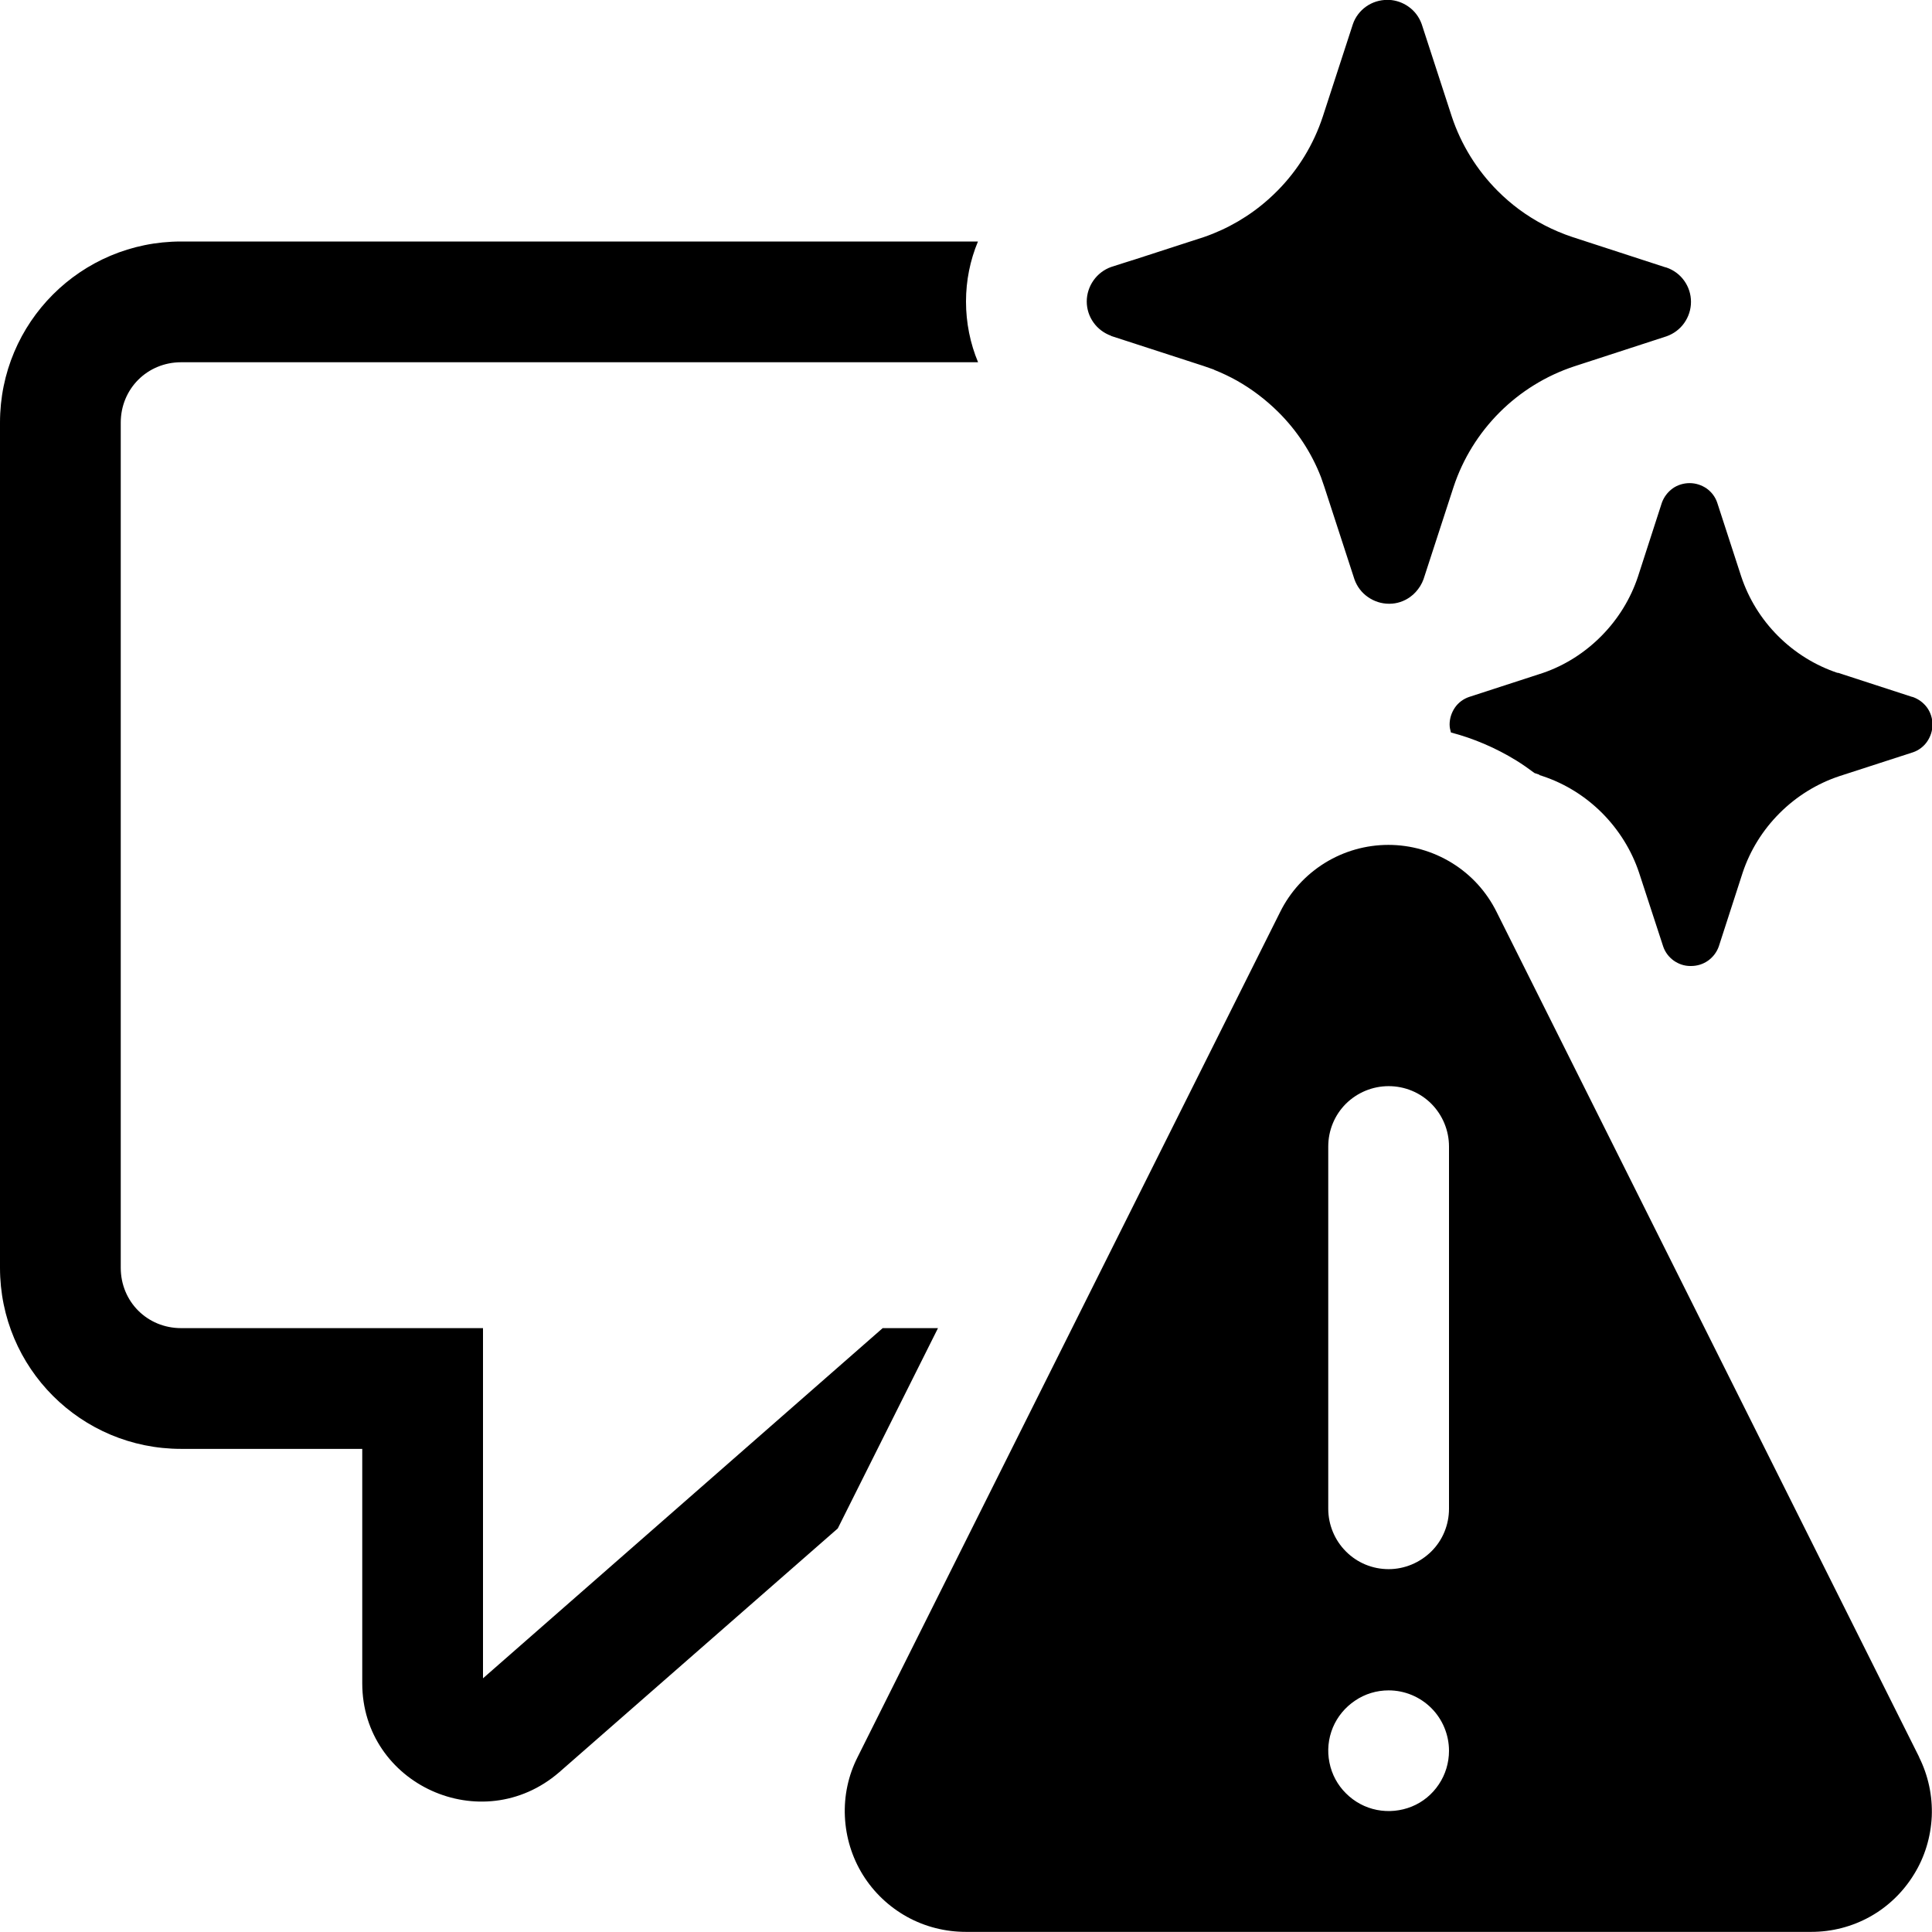
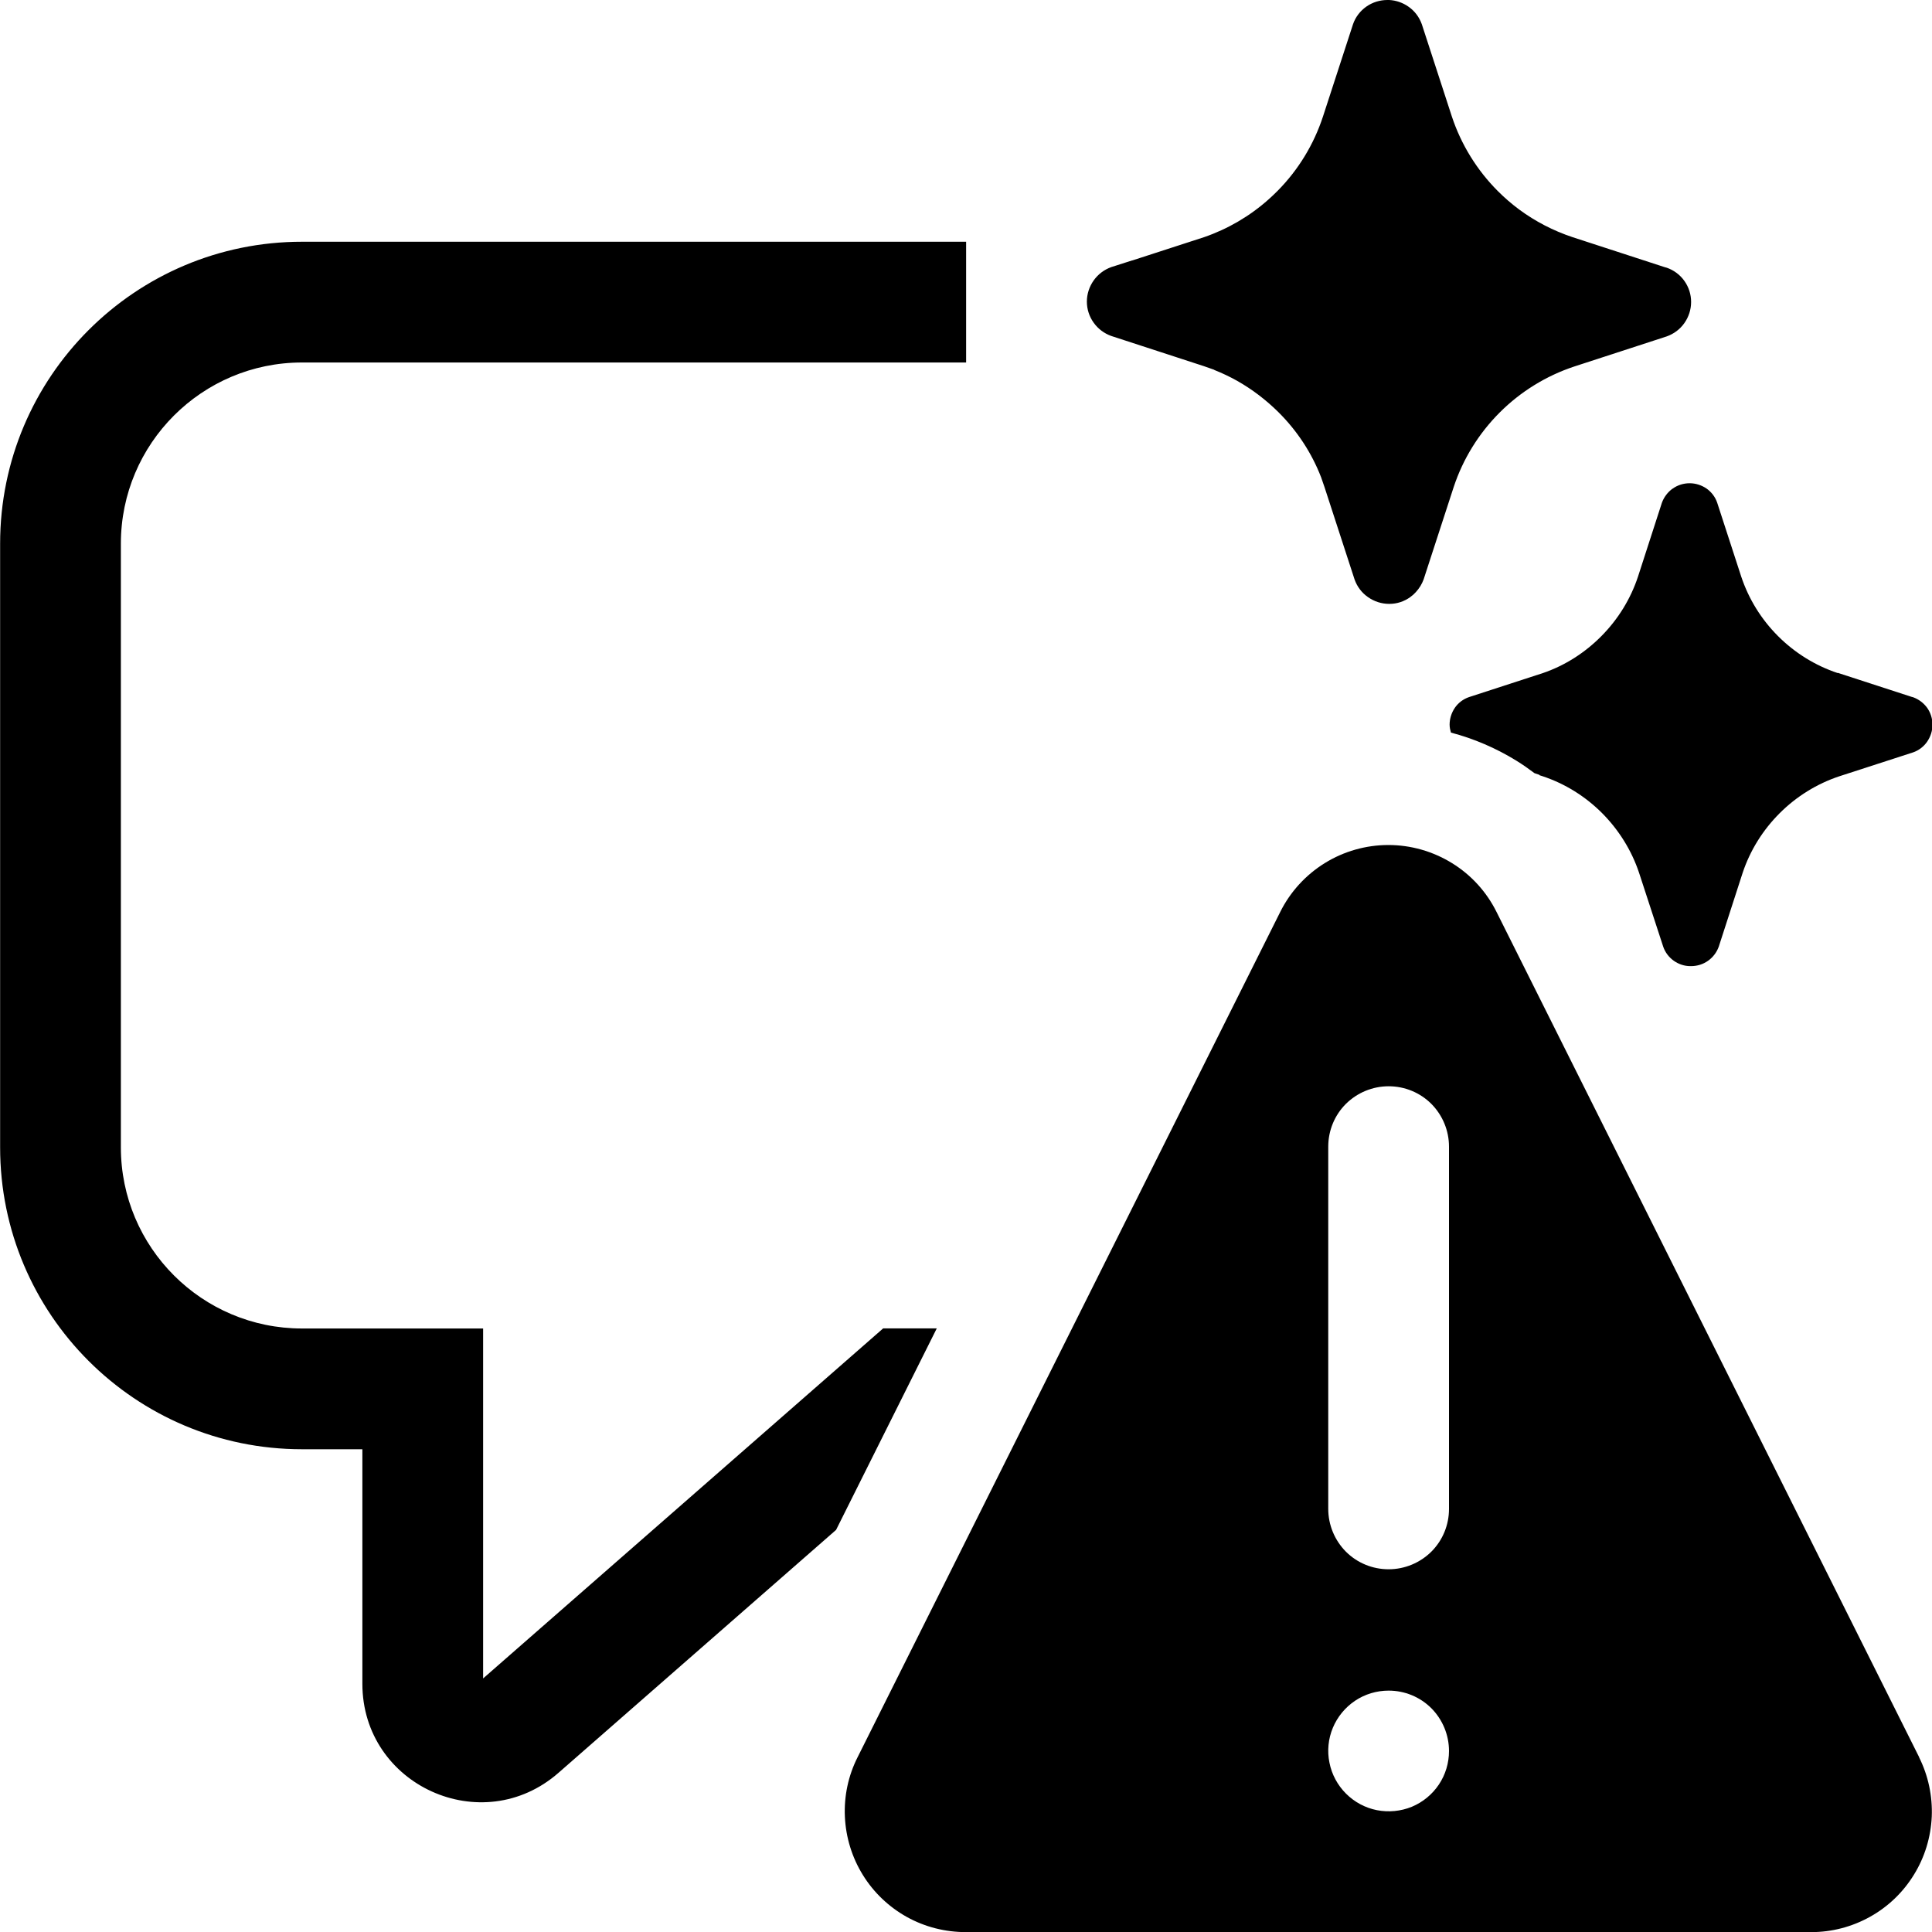
<svg xmlns="http://www.w3.org/2000/svg" width="16" height="16" viewBox="0 0 16 16" fill="currentColor">
-   <path fill-rule="evenodd" clip-rule="evenodd" d="M7.768 10.999L6.938 12.658L4.63 14.678C3.99 15.229 3 14.778 3 13.94V11.999H1.5C0.67 11.999 0 11.329 0 10.499V3.5C0 2.67 0.67 2 1.5 2H8.099C8.034 2.156 8 2.324 8 2.497C8 2.673 8.035 2.845 8.1 3H1.5C1.22 3 1 3.22 1 3.5V10.499C1 10.78 1.22 10.999 1.5 10.999H4V13.899L7.31 10.999H7.768ZM13.851 4.046C13.811 4.075 13.78 4.116 13.763 4.163L13.565 4.775C13.504 4.959 13.401 5.126 13.264 5.265C13.128 5.403 12.962 5.51 12.778 5.573L12.166 5.772C12.119 5.788 12.077 5.819 12.049 5.86C12.021 5.901 12.005 5.95 12.005 6C12.005 6.023 12.01 6.045 12.016 6.066C12.206 6.116 12.388 6.194 12.557 6.298C12.609 6.33 12.66 6.366 12.708 6.402L12.749 6.416V6.419L12.774 6.427C12.961 6.489 13.129 6.594 13.268 6.733C13.406 6.872 13.512 7.041 13.574 7.227L13.774 7.839C13.79 7.886 13.821 7.927 13.862 7.956C13.902 7.984 13.949 8 13.998 8H14.005C14.055 8 14.104 7.985 14.145 7.956C14.186 7.927 14.217 7.886 14.234 7.839L14.432 7.227C14.494 7.041 14.599 6.873 14.738 6.734C14.877 6.595 15.046 6.49 15.232 6.428L15.843 6.23C15.89 6.214 15.932 6.182 15.96 6.141C15.988 6.1 16.004 6.051 16.004 6.001C16.004 5.951 15.989 5.902 15.96 5.861C15.931 5.821 15.89 5.79 15.843 5.773L15.831 5.77L15.219 5.571V5.573C15.033 5.511 14.864 5.406 14.725 5.267C14.586 5.128 14.482 4.96 14.42 4.774L14.221 4.162C14.205 4.115 14.174 4.074 14.133 4.045C14.092 4.017 14.043 4.001 13.993 4.001C13.943 4.001 13.893 4.016 13.852 4.045L13.851 4.046ZM9.201 2.782L9.968 3.031L10.051 3.06C10.051 3.06 10.056 3.063 10.058 3.064C10.121 3.089 10.184 3.119 10.243 3.152C10.369 3.223 10.484 3.311 10.587 3.413C10.741 3.566 10.862 3.75 10.94 3.952C10.95 3.979 10.959 4.006 10.968 4.033L11.217 4.798C11.238 4.857 11.276 4.908 11.328 4.944C11.379 4.98 11.44 5 11.503 5H11.507C11.568 5 11.628 4.98 11.678 4.944C11.712 4.92 11.74 4.888 11.762 4.853C11.773 4.835 11.782 4.816 11.789 4.797L12.038 4.032C12.115 3.799 12.246 3.588 12.419 3.415C12.592 3.242 12.804 3.111 13.037 3.034L13.802 2.785C13.861 2.764 13.912 2.726 13.948 2.675C13.984 2.624 14.004 2.563 14.004 2.5C14.004 2.437 13.985 2.377 13.948 2.325C13.912 2.274 13.86 2.236 13.802 2.216L13.787 2.212L13.022 1.963C12.863 1.91 12.714 1.833 12.58 1.734C12.518 1.688 12.459 1.637 12.404 1.582C12.231 1.409 12.1 1.197 12.023 0.965L11.774 0.2C11.753 0.141 11.715 0.09 11.663 0.054C11.616 0.021 11.561 0.002 11.504 -0.001H11.489C11.426 -0.001 11.365 0.018 11.314 0.054C11.263 0.09 11.224 0.141 11.204 0.2L10.955 0.965C10.879 1.196 10.751 1.406 10.58 1.579C10.555 1.604 10.53 1.628 10.504 1.651C10.349 1.789 10.168 1.895 9.971 1.963L9.376 2.156H9.374L9.202 2.211C9.143 2.232 9.092 2.271 9.056 2.322C9.02 2.373 9 2.434 9 2.497C9 2.56 9.02 2.621 9.056 2.671C9.092 2.722 9.144 2.76 9.202 2.781L9.201 2.782ZM15.893 14.552C15.969 14.704 16.005 14.873 15.998 15.043C15.99 15.213 15.94 15.38 15.85 15.524C15.761 15.669 15.636 15.79 15.487 15.873C15.338 15.956 15.171 15.999 15 15.999H8C7.829 15.999 7.661 15.957 7.511 15.874C7.362 15.791 7.236 15.672 7.146 15.527C7.056 15.382 7.005 15.216 6.997 15.044C6.989 14.873 7.025 14.704 7.102 14.552L10.602 7.552C10.685 7.385 10.813 7.245 10.971 7.147C11.129 7.049 11.312 6.997 11.498 6.997C11.684 6.997 11.866 7.049 12.025 7.147C12.184 7.245 12.311 7.385 12.394 7.552L15.894 14.552H15.893ZM12 14.499C12 14.367 11.947 14.239 11.854 14.146C11.76 14.052 11.633 13.999 11.5 13.999C11.401 13.999 11.304 14.028 11.222 14.084C11.14 14.139 11.076 14.216 11.038 14.307C11 14.399 10.99 14.499 11.01 14.597C11.029 14.694 11.077 14.783 11.147 14.852C11.217 14.922 11.306 14.97 11.403 14.989C11.5 15.008 11.601 14.998 11.692 14.961C11.783 14.924 11.861 14.86 11.916 14.777C11.971 14.695 12 14.598 12 14.499ZM12 9.495C12 9.362 11.947 9.235 11.854 9.141C11.76 9.047 11.633 8.995 11.5 8.995C11.367 8.995 11.24 9.048 11.146 9.141C11.052 9.235 11 9.362 11 9.495V12.495C11 12.627 11.053 12.755 11.146 12.848C11.24 12.943 11.367 12.995 11.5 12.995C11.633 12.995 11.76 12.941 11.854 12.848C11.948 12.755 12 12.627 12 12.495V9.495Z" />
+   <path d="M13.993 4.002C14.043 4.002 14.092 4.018 14.133 4.046C14.174 4.075 14.205 4.116 14.221 4.163L14.42 4.775C14.482 4.961 14.586 5.129 14.725 5.268C14.864 5.407 15.033 5.512 15.219 5.574V5.572L15.831 5.771L15.843 5.774C15.89 5.791 15.931 5.822 15.96 5.862C15.989 5.903 16.004 5.952 16.004 6.002C16.004 6.052 15.988 6.101 15.96 6.142C15.932 6.183 15.89 6.215 15.843 6.231L15.232 6.429C15.046 6.491 14.877 6.596 14.738 6.735C14.599 6.874 14.494 7.042 14.432 7.228L14.234 7.84C14.217 7.887 14.186 7.928 14.145 7.957C14.104 7.986 14.055 8.001 14.005 8.001H13.998C13.949 8.001 13.902 7.985 13.862 7.957C13.821 7.928 13.79 7.887 13.774 7.84L13.574 7.228C13.512 7.042 13.406 6.873 13.268 6.734C13.129 6.595 12.961 6.49 12.774 6.428L12.749 6.42V6.417L12.708 6.403C12.66 6.367 12.609 6.331 12.557 6.299C12.388 6.195 12.206 6.117 12.016 6.067C12.01 6.046 12.005 6.024 12.005 6.001C12.005 5.951 12.021 5.902 12.049 5.861C12.077 5.82 12.119 5.789 12.166 5.773L12.778 5.574C12.962 5.511 13.128 5.404 13.264 5.266C13.401 5.127 13.504 4.96 13.565 4.776L13.763 4.164C13.78 4.117 13.811 4.076 13.851 4.047H13.852C13.893 4.017 13.943 4.002 13.993 4.002ZM9.202 2.782L9.969 3.032L10.052 3.061C10.052 3.061 10.057 3.064 10.059 3.065C10.122 3.09 10.185 3.12 10.244 3.153C10.37 3.224 10.485 3.312 10.588 3.414C10.742 3.567 10.863 3.751 10.941 3.953C10.951 3.98 10.96 4.007 10.969 4.034L11.218 4.799C11.239 4.858 11.277 4.909 11.329 4.945C11.38 4.981 11.441 5.001 11.504 5.001H11.508C11.569 5.001 11.629 4.981 11.679 4.945C11.713 4.921 11.741 4.889 11.763 4.854C11.774 4.836 11.783 4.817 11.79 4.798L12.039 4.033C12.116 3.8 12.247 3.589 12.42 3.416C12.593 3.243 12.805 3.112 13.038 3.035L13.803 2.786C13.862 2.765 13.913 2.727 13.949 2.676C13.985 2.625 14.005 2.564 14.005 2.501C14.005 2.438 13.986 2.378 13.949 2.326C13.913 2.275 13.861 2.237 13.803 2.217L13.788 2.213L13.023 1.964C12.864 1.911 12.715 1.834 12.581 1.735C12.519 1.689 12.46 1.638 12.405 1.583C12.232 1.41 12.101 1.198 12.024 0.966L11.775 0.201C11.754 0.142 11.716 0.091 11.664 0.055C11.617 0.022 11.562 0.003 11.505 0H11.49C11.427 0 11.366 0.019 11.315 0.055C11.264 0.091 11.225 0.142 11.205 0.201L10.956 0.966C10.88 1.197 10.752 1.407 10.581 1.58C10.556 1.605 10.531 1.629 10.505 1.652C10.35 1.79 10.169 1.896 9.972 1.964L9.377 2.157H9.375L9.203 2.212C9.144 2.233 9.093 2.272 9.057 2.323C9.021 2.374 9.001 2.435 9.001 2.498C9.001 2.561 9.021 2.622 9.057 2.672C9.093 2.723 9.144 2.761 9.202 2.782ZM15.893 14.553C15.969 14.705 16.005 14.875 15.998 15.045C15.99 15.215 15.94 15.381 15.85 15.526C15.761 15.671 15.636 15.791 15.487 15.874C15.338 15.957 15.171 16.001 15 16.001H8C7.829 16.001 7.661 15.959 7.511 15.876C7.362 15.793 7.236 15.674 7.146 15.528C7.056 15.383 7.005 15.217 6.997 15.046C6.989 14.875 7.025 14.705 7.102 14.553L10.602 7.553C10.685 7.386 10.813 7.246 10.971 7.148C11.129 7.05 11.312 6.998 11.498 6.998C11.684 6.998 11.866 7.05 12.025 7.148C12.184 7.246 12.311 7.386 12.394 7.553L15.894 14.553H15.893ZM12 14.501C12 14.368 11.947 14.241 11.854 14.147C11.76 14.053 11.633 14.001 11.5 14.001C11.401 14.001 11.304 14.03 11.222 14.085C11.14 14.14 11.076 14.218 11.038 14.309C11 14.4 10.99 14.501 11.01 14.598C11.029 14.695 11.077 14.784 11.147 14.854C11.217 14.924 11.306 14.972 11.403 14.991C11.5 15.01 11.601 15 11.692 14.963C11.783 14.925 11.861 14.861 11.916 14.779C11.971 14.697 12 14.6 12 14.501ZM12 9.496C12 9.363 11.947 9.236 11.854 9.142C11.76 9.048 11.633 8.996 11.5 8.996C11.367 8.996 11.24 9.049 11.146 9.142C11.052 9.236 11 9.363 11 9.496V12.496C11 12.629 11.053 12.756 11.146 12.85C11.24 12.944 11.367 12.996 11.5 12.996C11.633 12.996 11.76 12.943 11.854 12.85C11.948 12.756 12 12.629 12 12.496V9.496ZM7.313 11.002L4.001 13.9V11.002H2.501C1.673 11.002 1.001 10.33 1.001 9.502V4.502C1.001 3.674 1.673 3.002 2.501 3.002H8.001V2.002H2.501C1.12 2.002 0.001 3.121 0.001 4.502V9.502C0.001 10.883 1.12 12.002 2.501 12.002H3.001V13.944C3.001 14.786 3.993 15.236 4.626 14.681L6.924 12.67L7.758 11.001H7.312L7.313 11.002Z" />
</svg>
